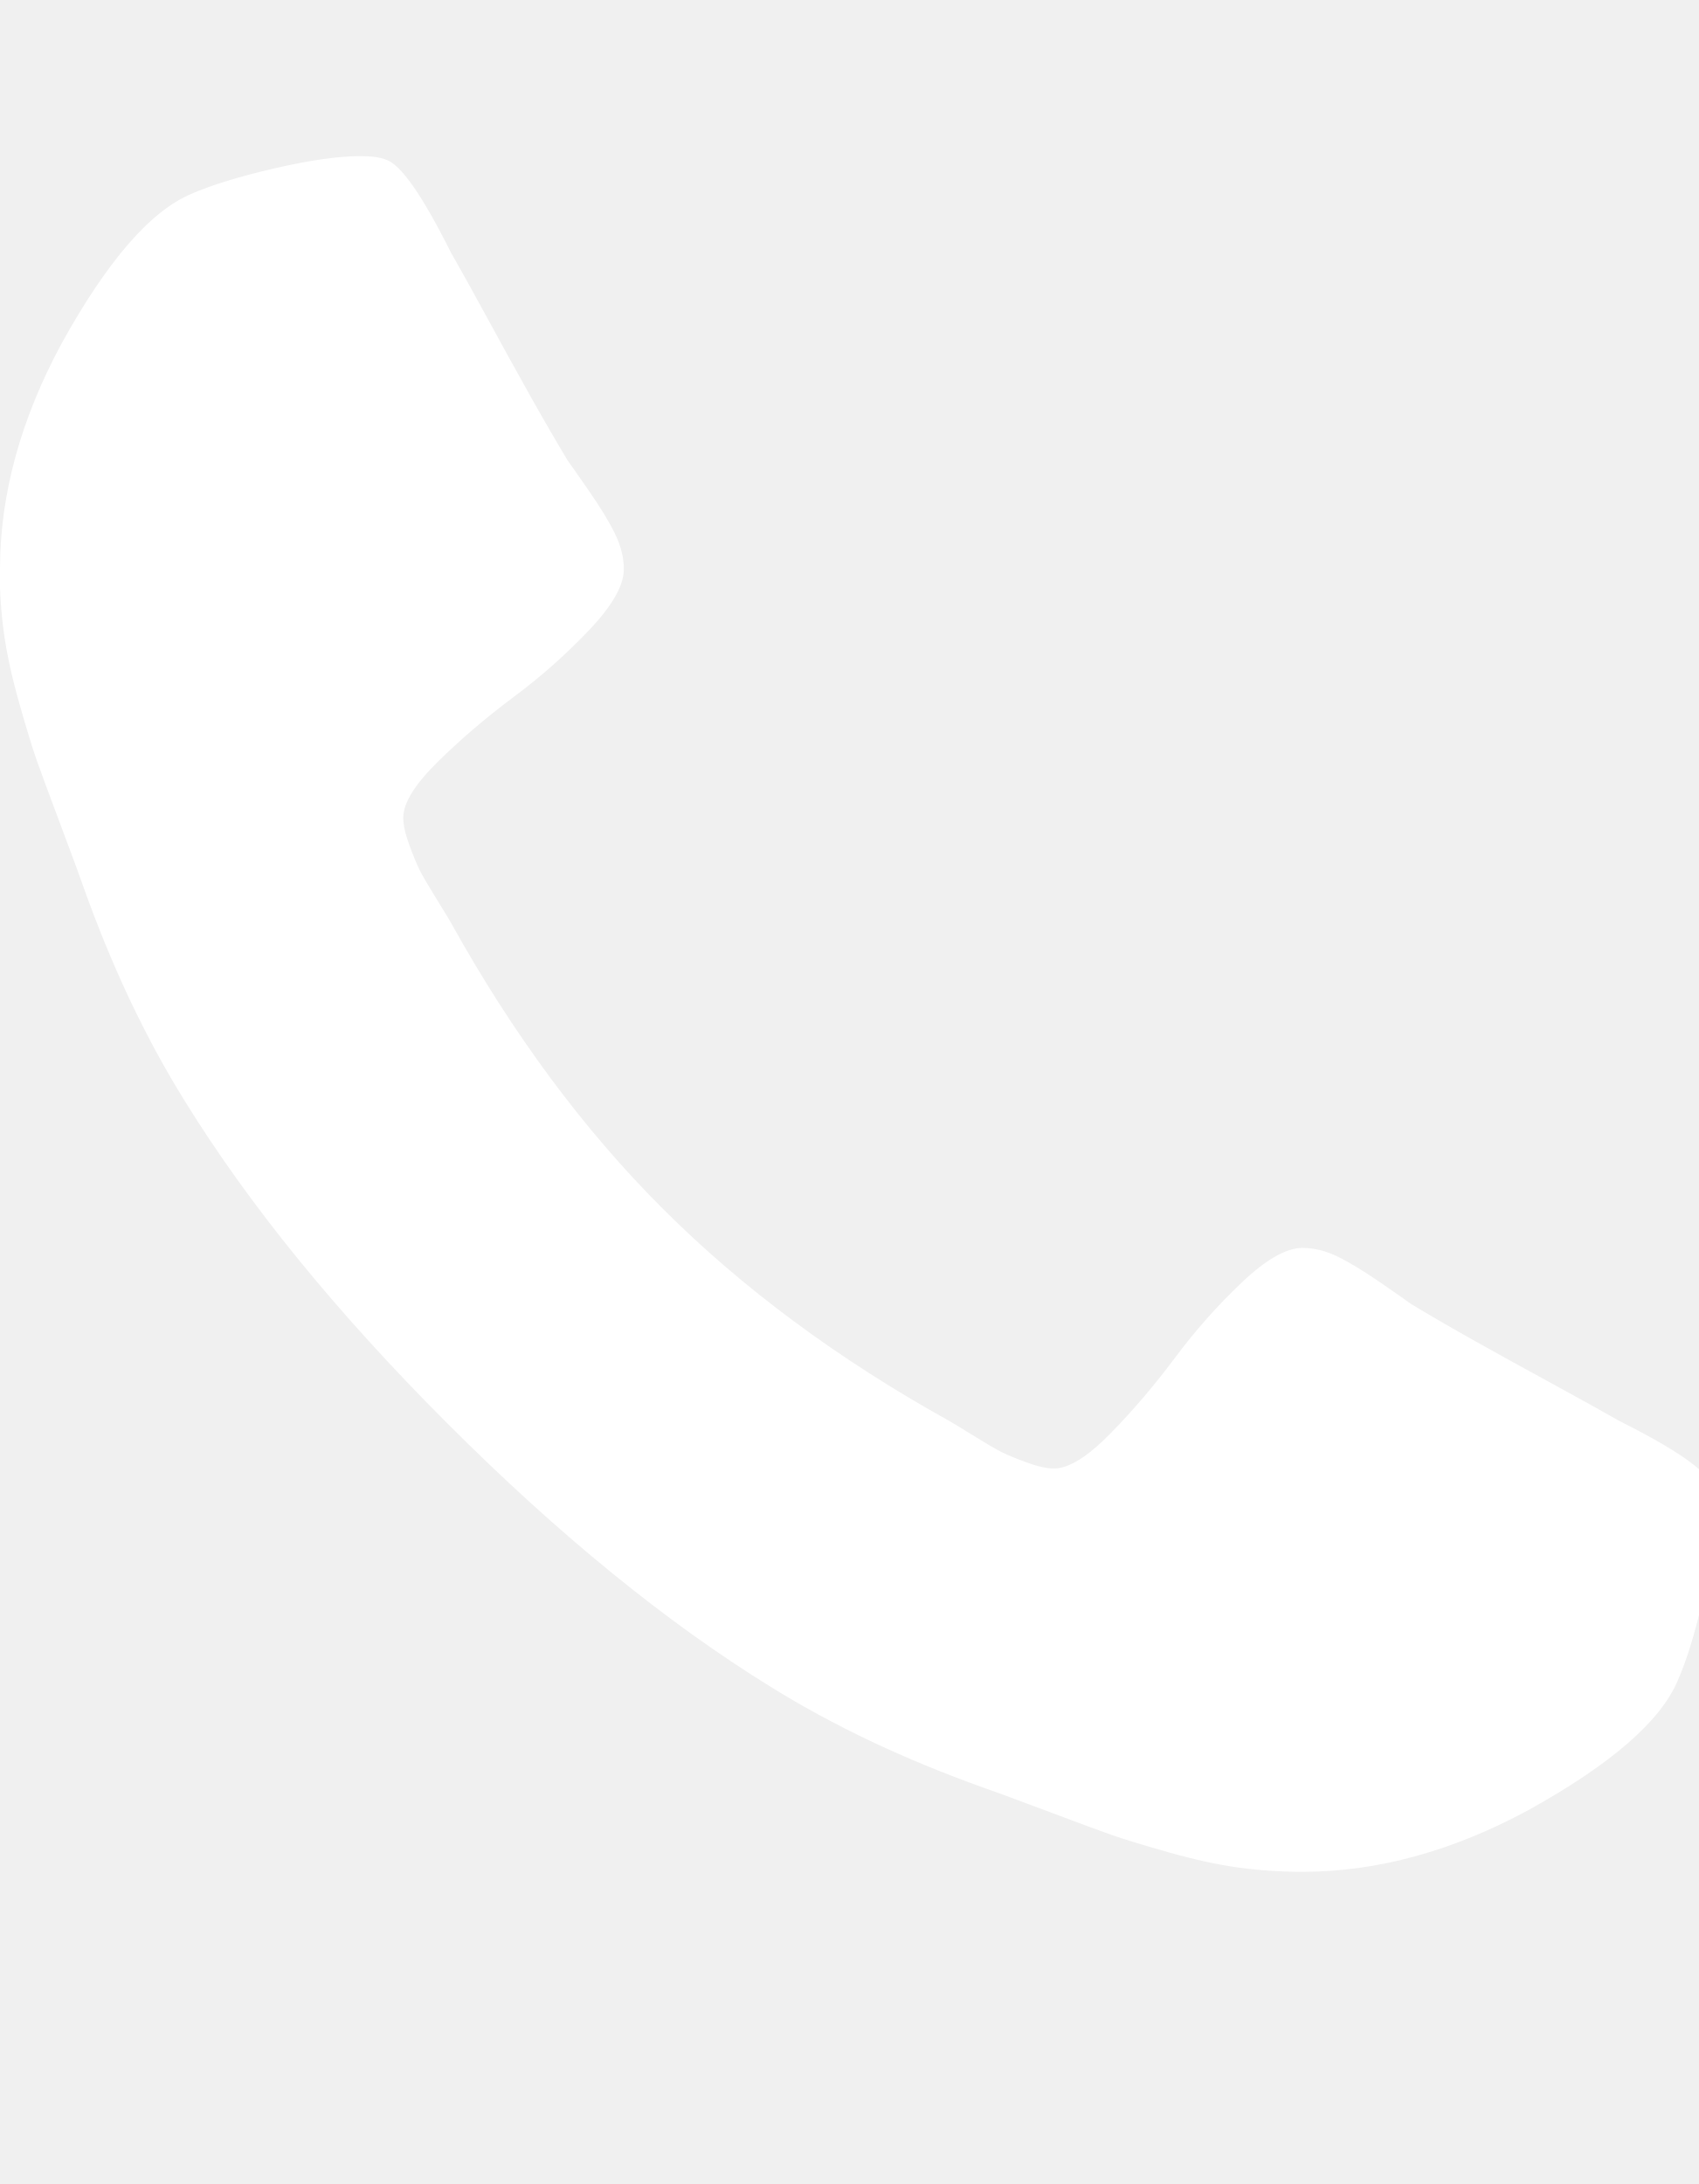
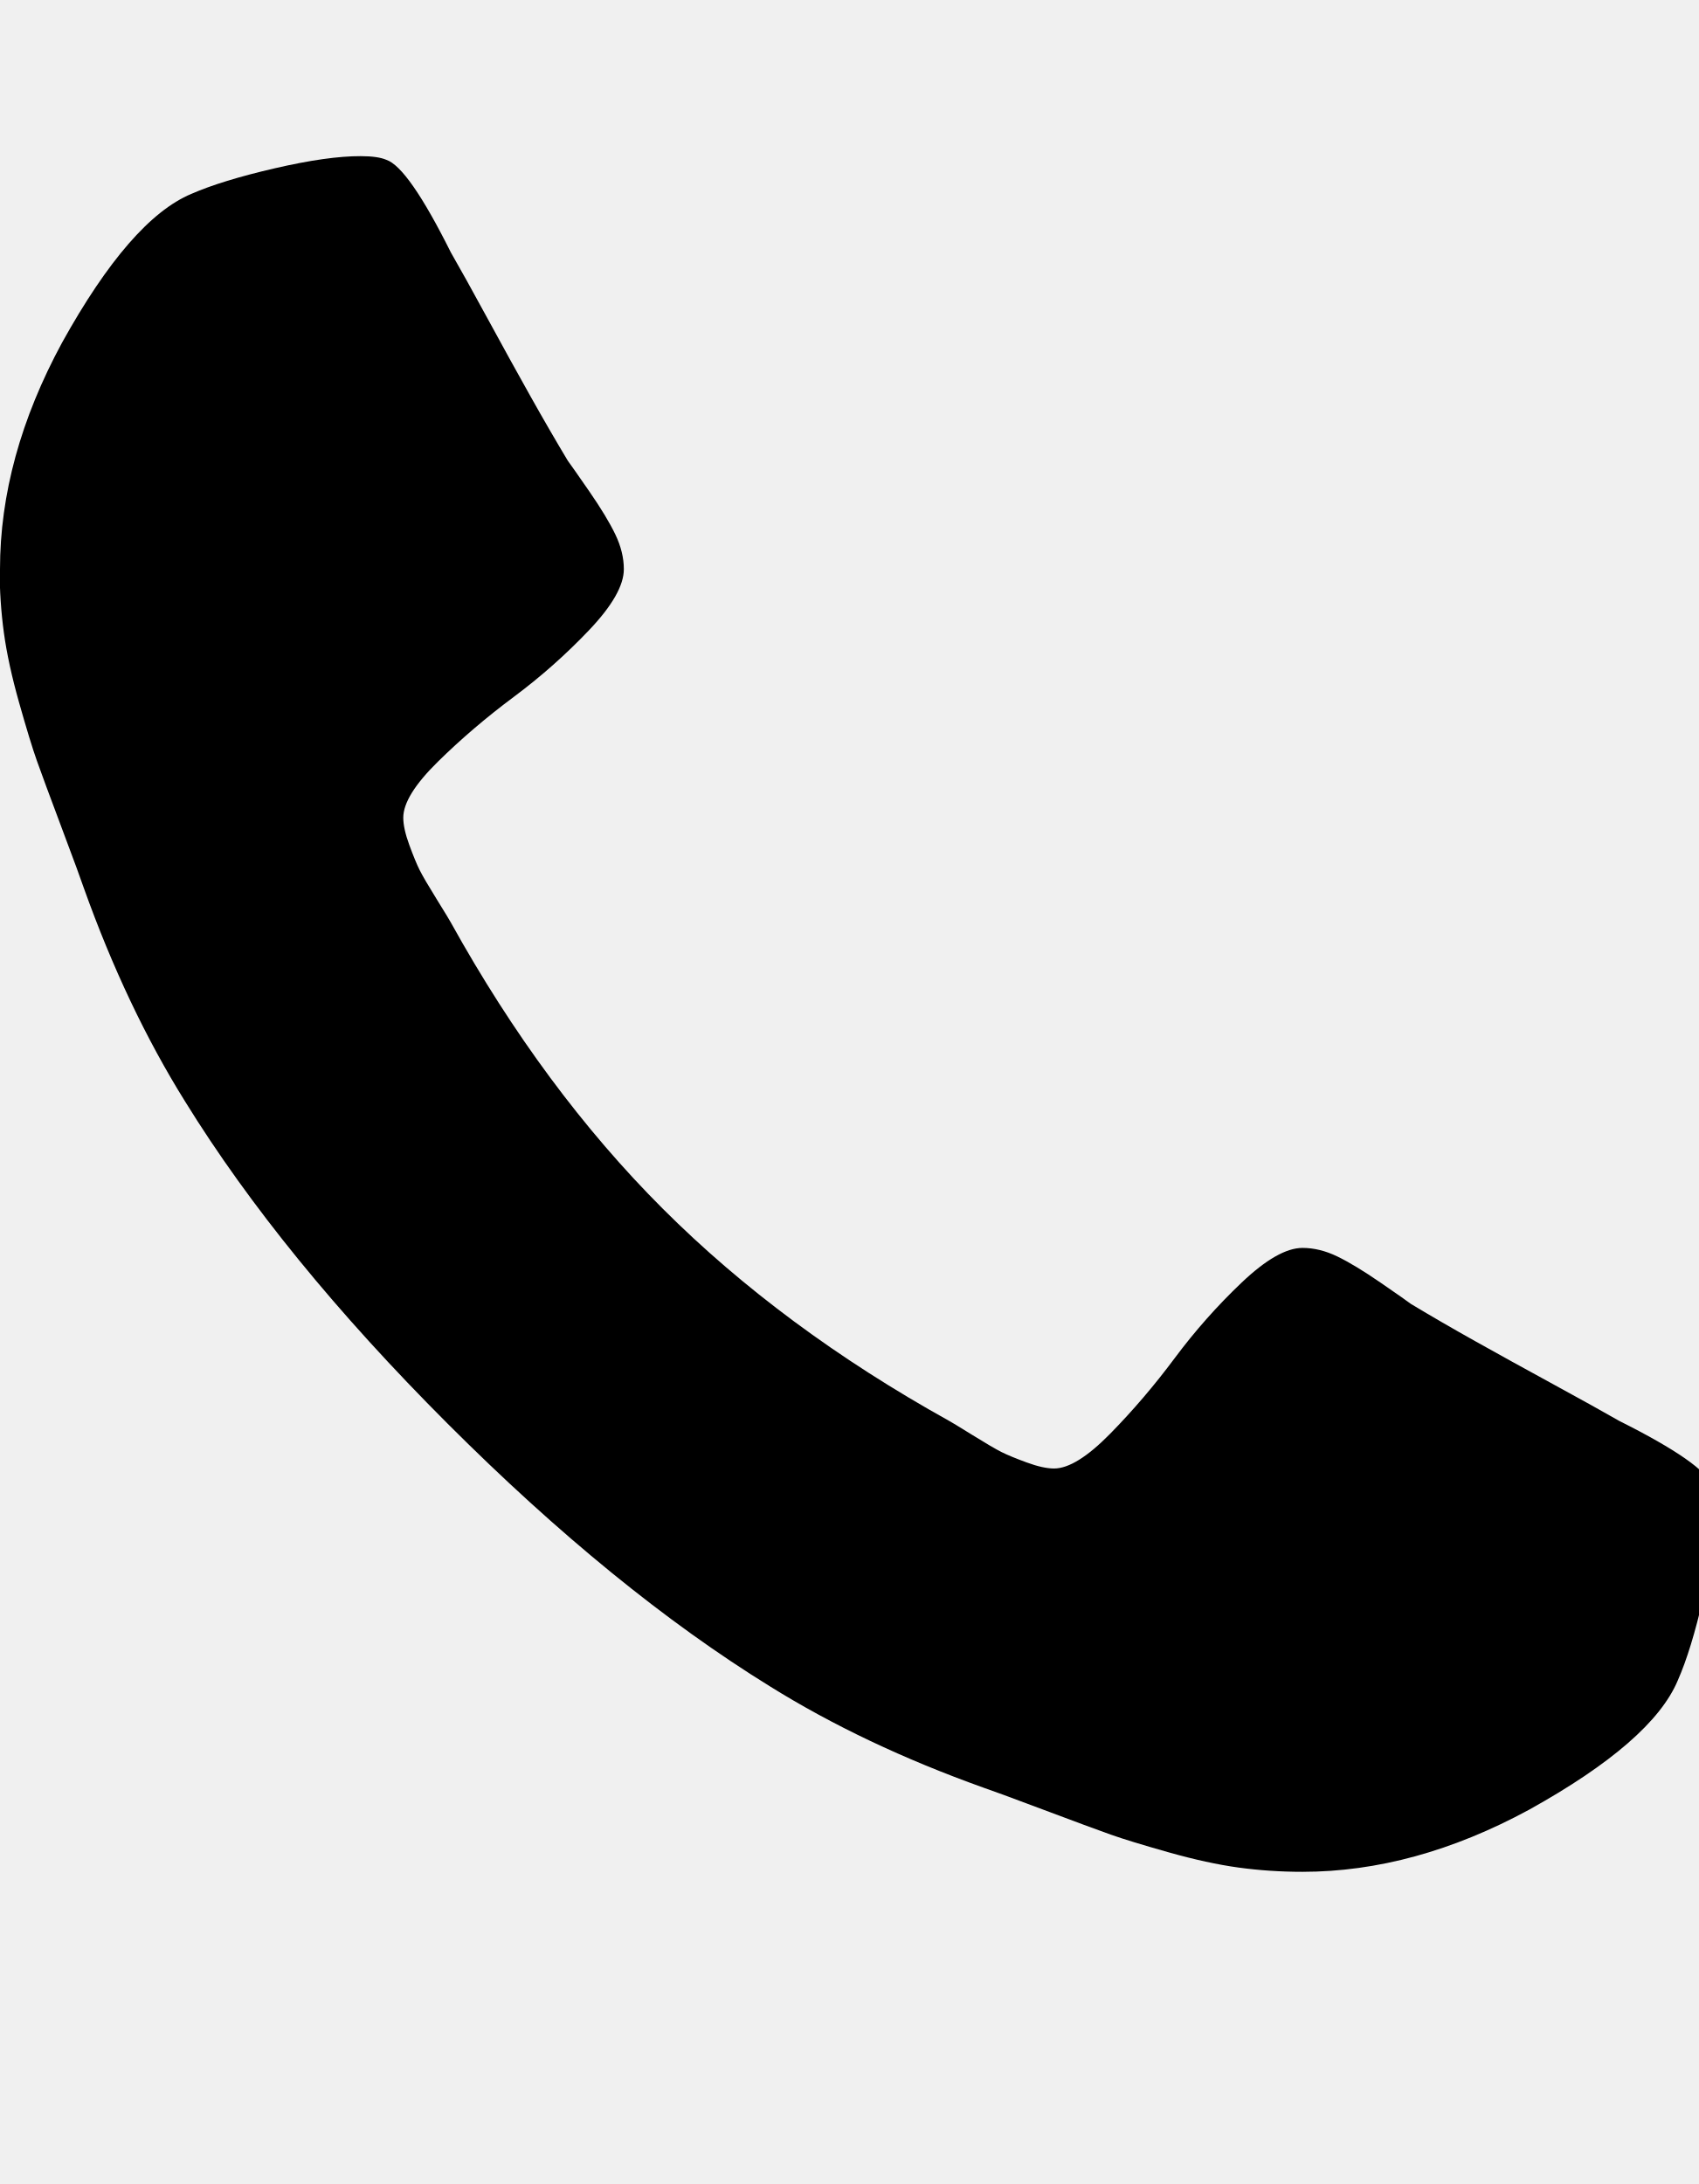
<svg xmlns="http://www.w3.org/2000/svg" version="1.1" width="14" height="18" viewBox="0 0 14 18">
  <g id="icomoon-ignore">
</g>
-   <path d="M0 4.691q0-0.924 0.512-1.868 0.563-1.015 1.065-1.225 0.251-0.11 0.688-0.211t0.708-0.1q0.141 0 0.211 0.030 0.181 0.060 0.532 0.763 0.11 0.191 0.301 0.542t0.352 0.638 0.311 0.537q0.030 0.040 0.176 0.251t0.216 0.357 0.070 0.286q0 0.201-0.286 0.502t-0.623 0.552-0.623 0.532-0.286 0.462q0 0.090 0.050 0.226t0.085 0.206 0.141 0.241 0.116 0.191q0.763 1.376 1.748 2.36t2.36 1.748q0.020 0.010 0.191 0.116t0.241 0.141 0.206 0.085 0.226 0.050q0.181 0 0.462-0.286t0.532-0.623 0.552-0.623 0.502-0.286q0.141 0 0.286 0.070t0.357 0.216 0.251 0.176q0.251 0.151 0.537 0.311t0.638 0.352 0.542 0.301q0.703 0.352 0.763 0.532 0.030 0.070 0.030 0.211 0 0.271-0.1 0.708t-0.211 0.688q-0.211 0.502-1.225 1.065-0.944 0.512-1.868 0.512-0.271 0-0.527-0.035t-0.578-0.126-0.477-0.146-0.557-0.206-0.492-0.181q-0.984-0.352-1.758-0.834-1.286-0.794-2.657-2.165t-2.165-2.657q-0.482-0.773-0.834-1.758-0.030-0.090-0.181-0.492t-0.206-0.557-0.146-0.477-0.126-0.578-0.035-0.527z" fill="#ffffff" />
+   <path d="M0 4.691q0-0.924 0.512-1.868 0.563-1.015 1.065-1.225 0.251-0.11 0.688-0.211t0.708-0.1q0.141 0 0.211 0.030 0.181 0.060 0.532 0.763 0.11 0.191 0.301 0.542t0.352 0.638 0.311 0.537q0.030 0.040 0.176 0.251t0.216 0.357 0.070 0.286q0 0.201-0.286 0.502t-0.623 0.552-0.623 0.532-0.286 0.462q0 0.090 0.050 0.226t0.085 0.206 0.141 0.241 0.116 0.191q0.763 1.376 1.748 2.36t2.36 1.748q0.020 0.010 0.191 0.116t0.241 0.141 0.206 0.085 0.226 0.050q0.181 0 0.462-0.286t0.532-0.623 0.552-0.623 0.502-0.286q0.141 0 0.286 0.070t0.357 0.216 0.251 0.176q0.251 0.151 0.537 0.311t0.638 0.352 0.542 0.301q0.703 0.352 0.763 0.532 0.030 0.070 0.030 0.211 0 0.271-0.1 0.708t-0.211 0.688q-0.211 0.502-1.225 1.065-0.944 0.512-1.868 0.512-0.271 0-0.527-0.035t-0.578-0.126-0.477-0.146-0.557-0.206-0.492-0.181q-0.984-0.352-1.758-0.834-1.286-0.794-2.657-2.165t-2.165-2.657q-0.482-0.773-0.834-1.758-0.030-0.090-0.181-0.492t-0.206-0.557-0.146-0.477-0.126-0.578-0.035-0.527z" fill="#000000" />
</svg>
